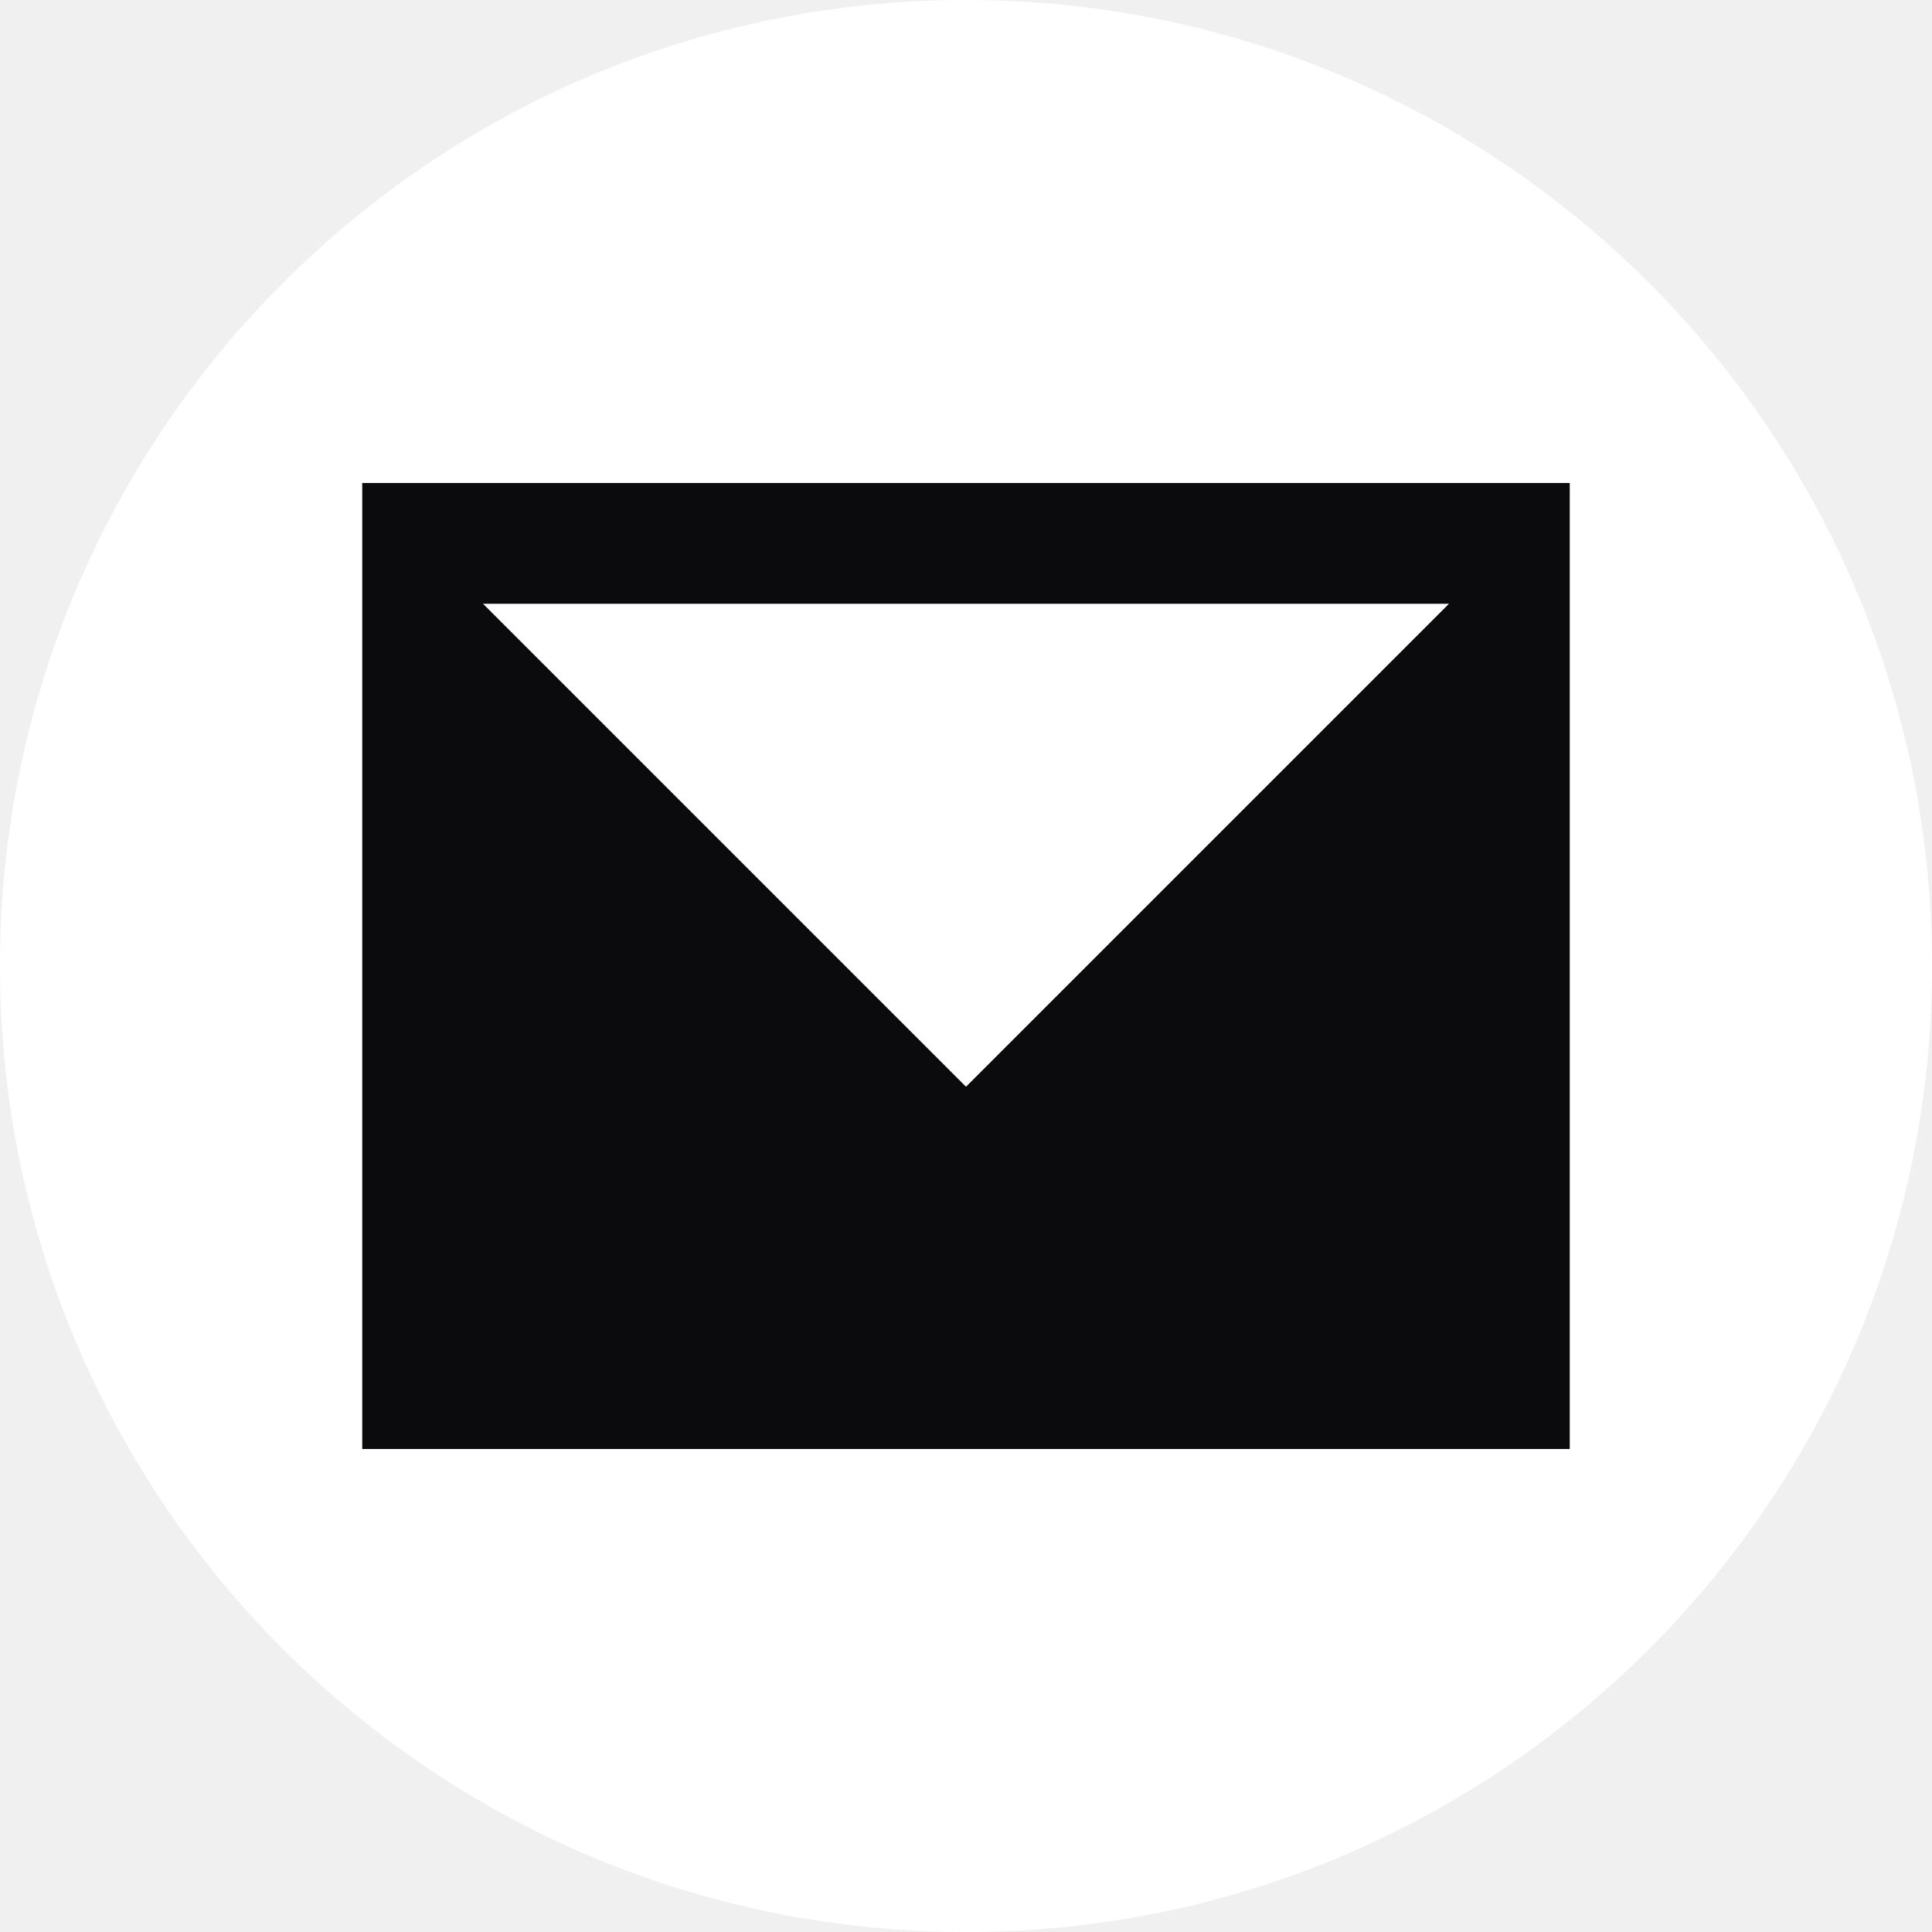
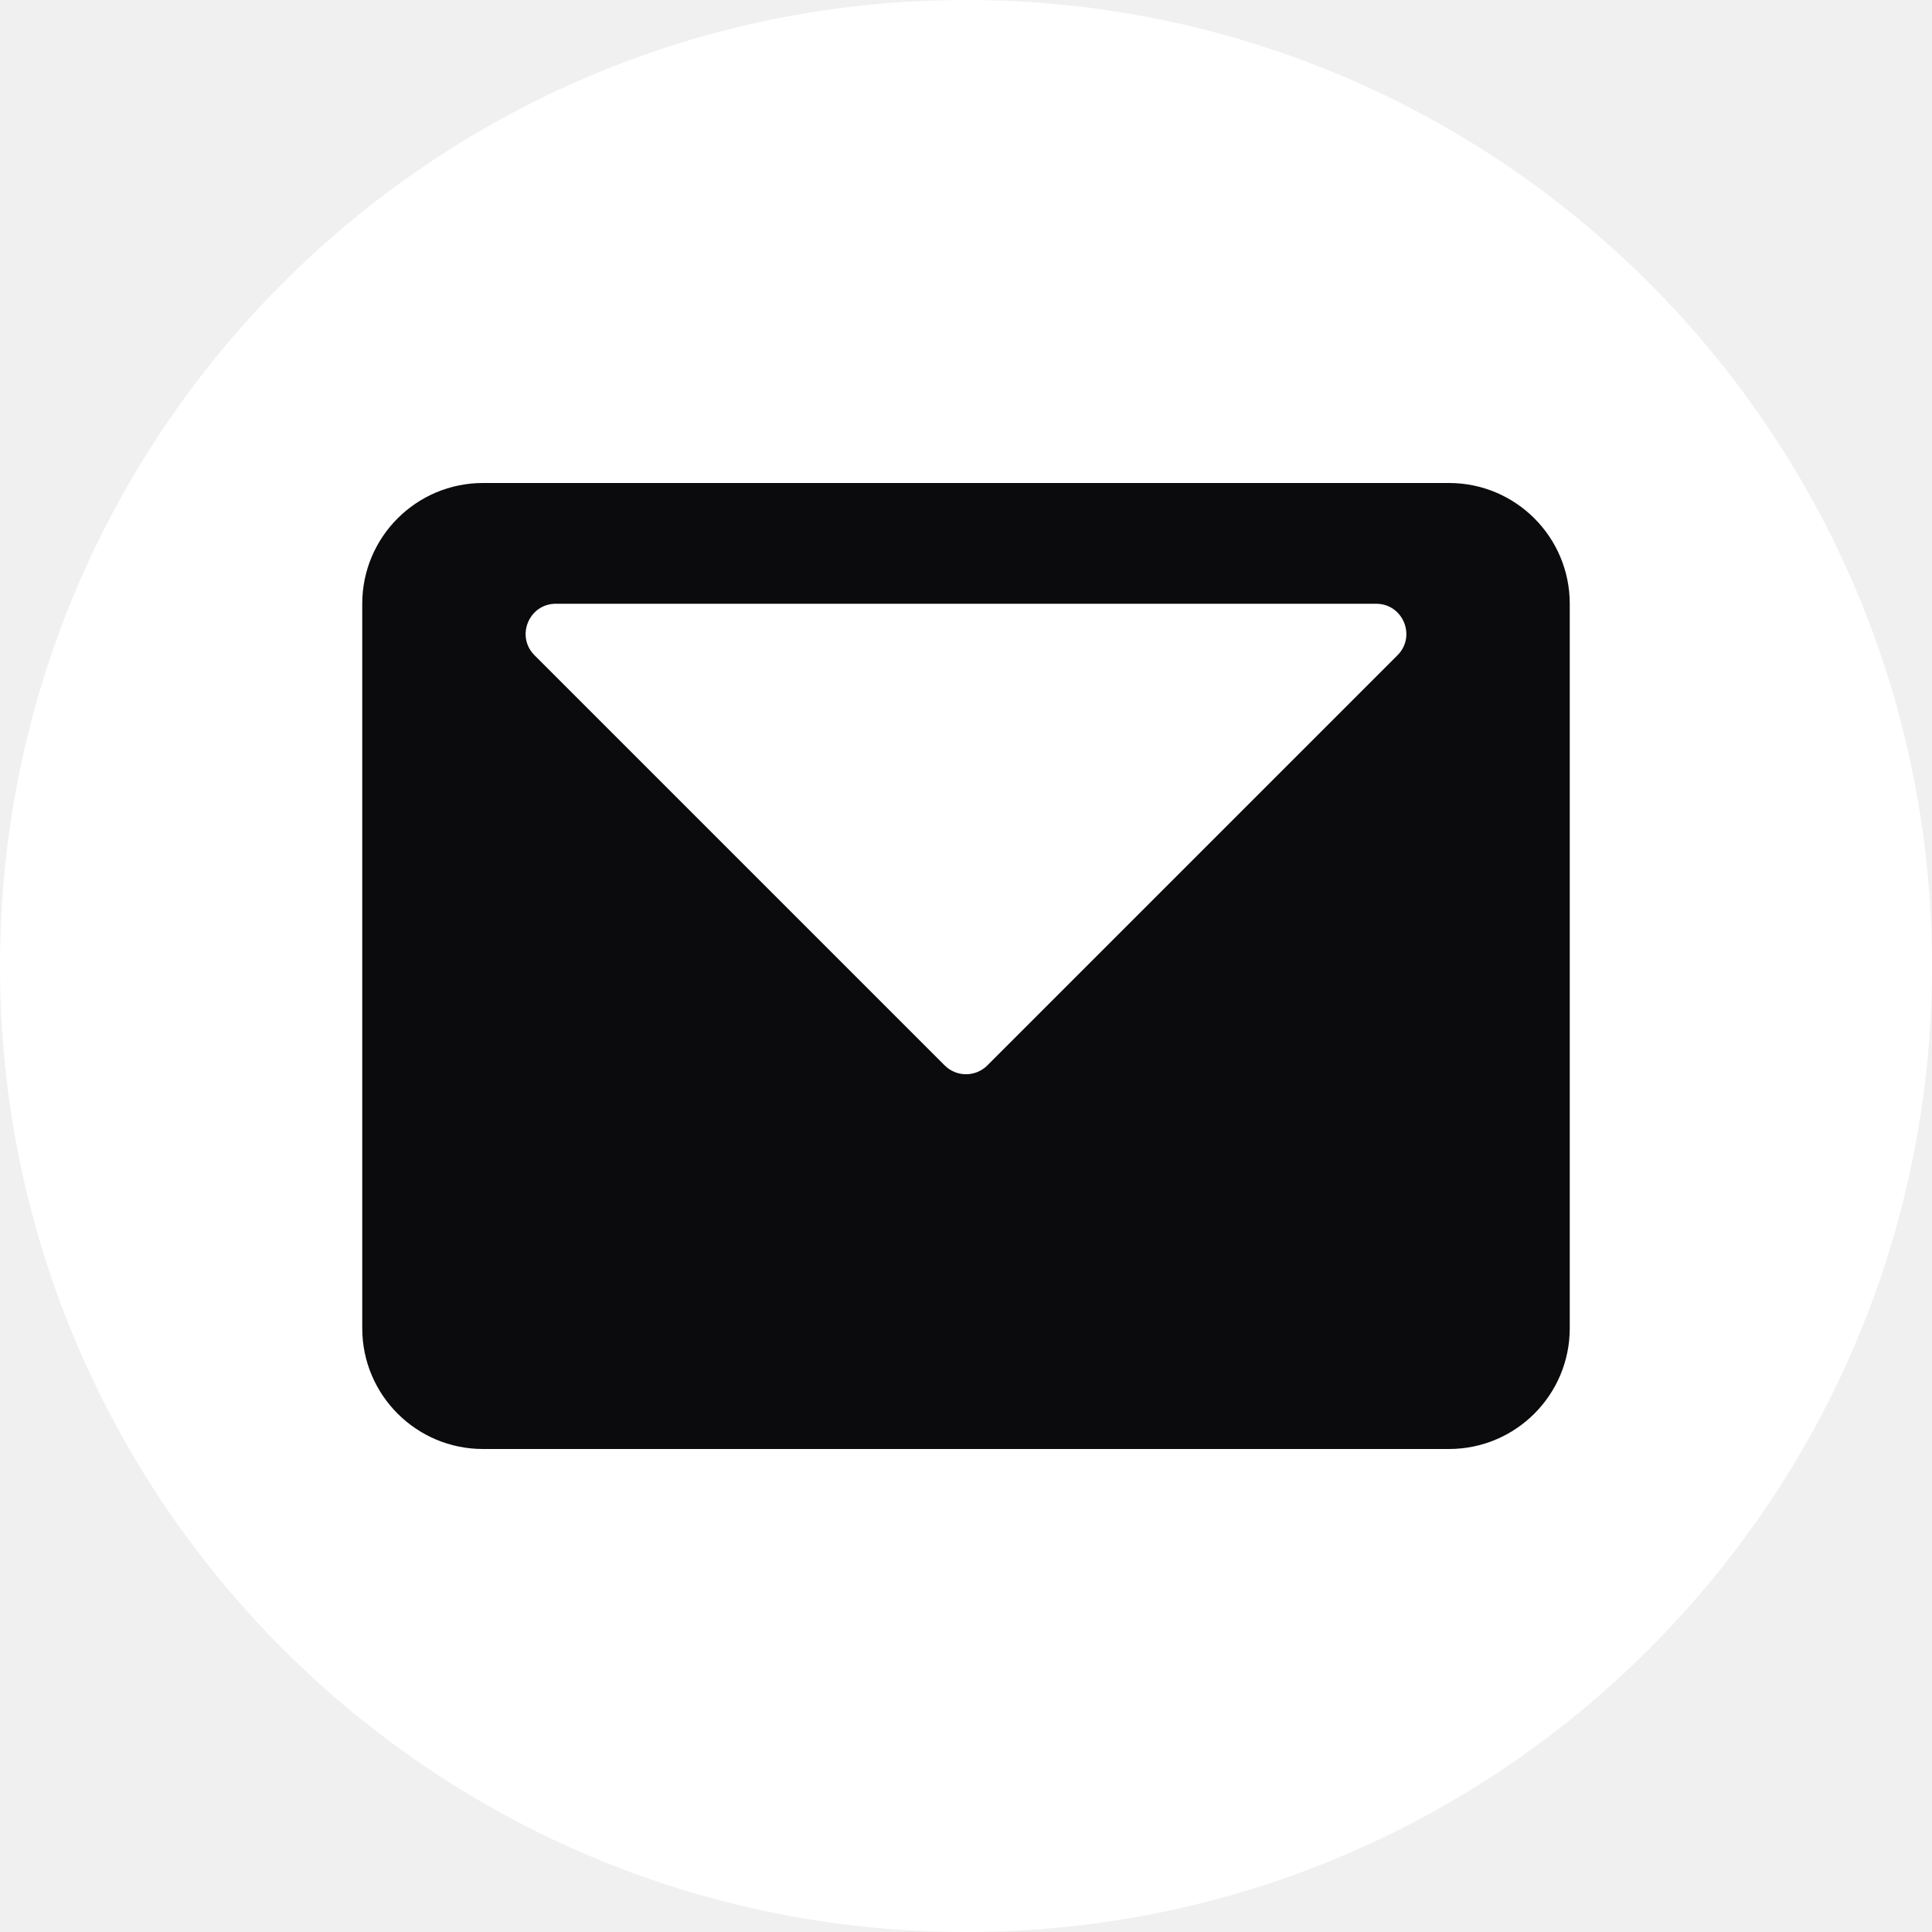
<svg xmlns="http://www.w3.org/2000/svg" width="64" height="64" viewBox="0 0 64 64" fill="none">
  <g clip-path="url(#clip0_649_178)">
    <circle cx="32" cy="32" r="32" fill="white" />
-     <rect x="12" y="16" width="40" height="32" fill="#0B0B0D" />
-     <path d="M48 20H16L32 36L48 20Z" fill="white" />
+     <rect x="12" y="16" width="40" height="32" rx="4" fill="#0B0B0D" />
+     <path d="M45.586 20H18.414C17.523 20 17.077 21.077 17.707 21.707L31.293 35.293C31.683 35.683 32.317 35.683 32.707 35.293L46.293 21.707C46.923 21.077 46.477 20 45.586 20Z" fill="white" />
  </g>
  <defs>
    <clipPath id="clip0_649_178">
      <rect width="64" height="64" fill="white" />
    </clipPath>
  </defs>
</svg>
